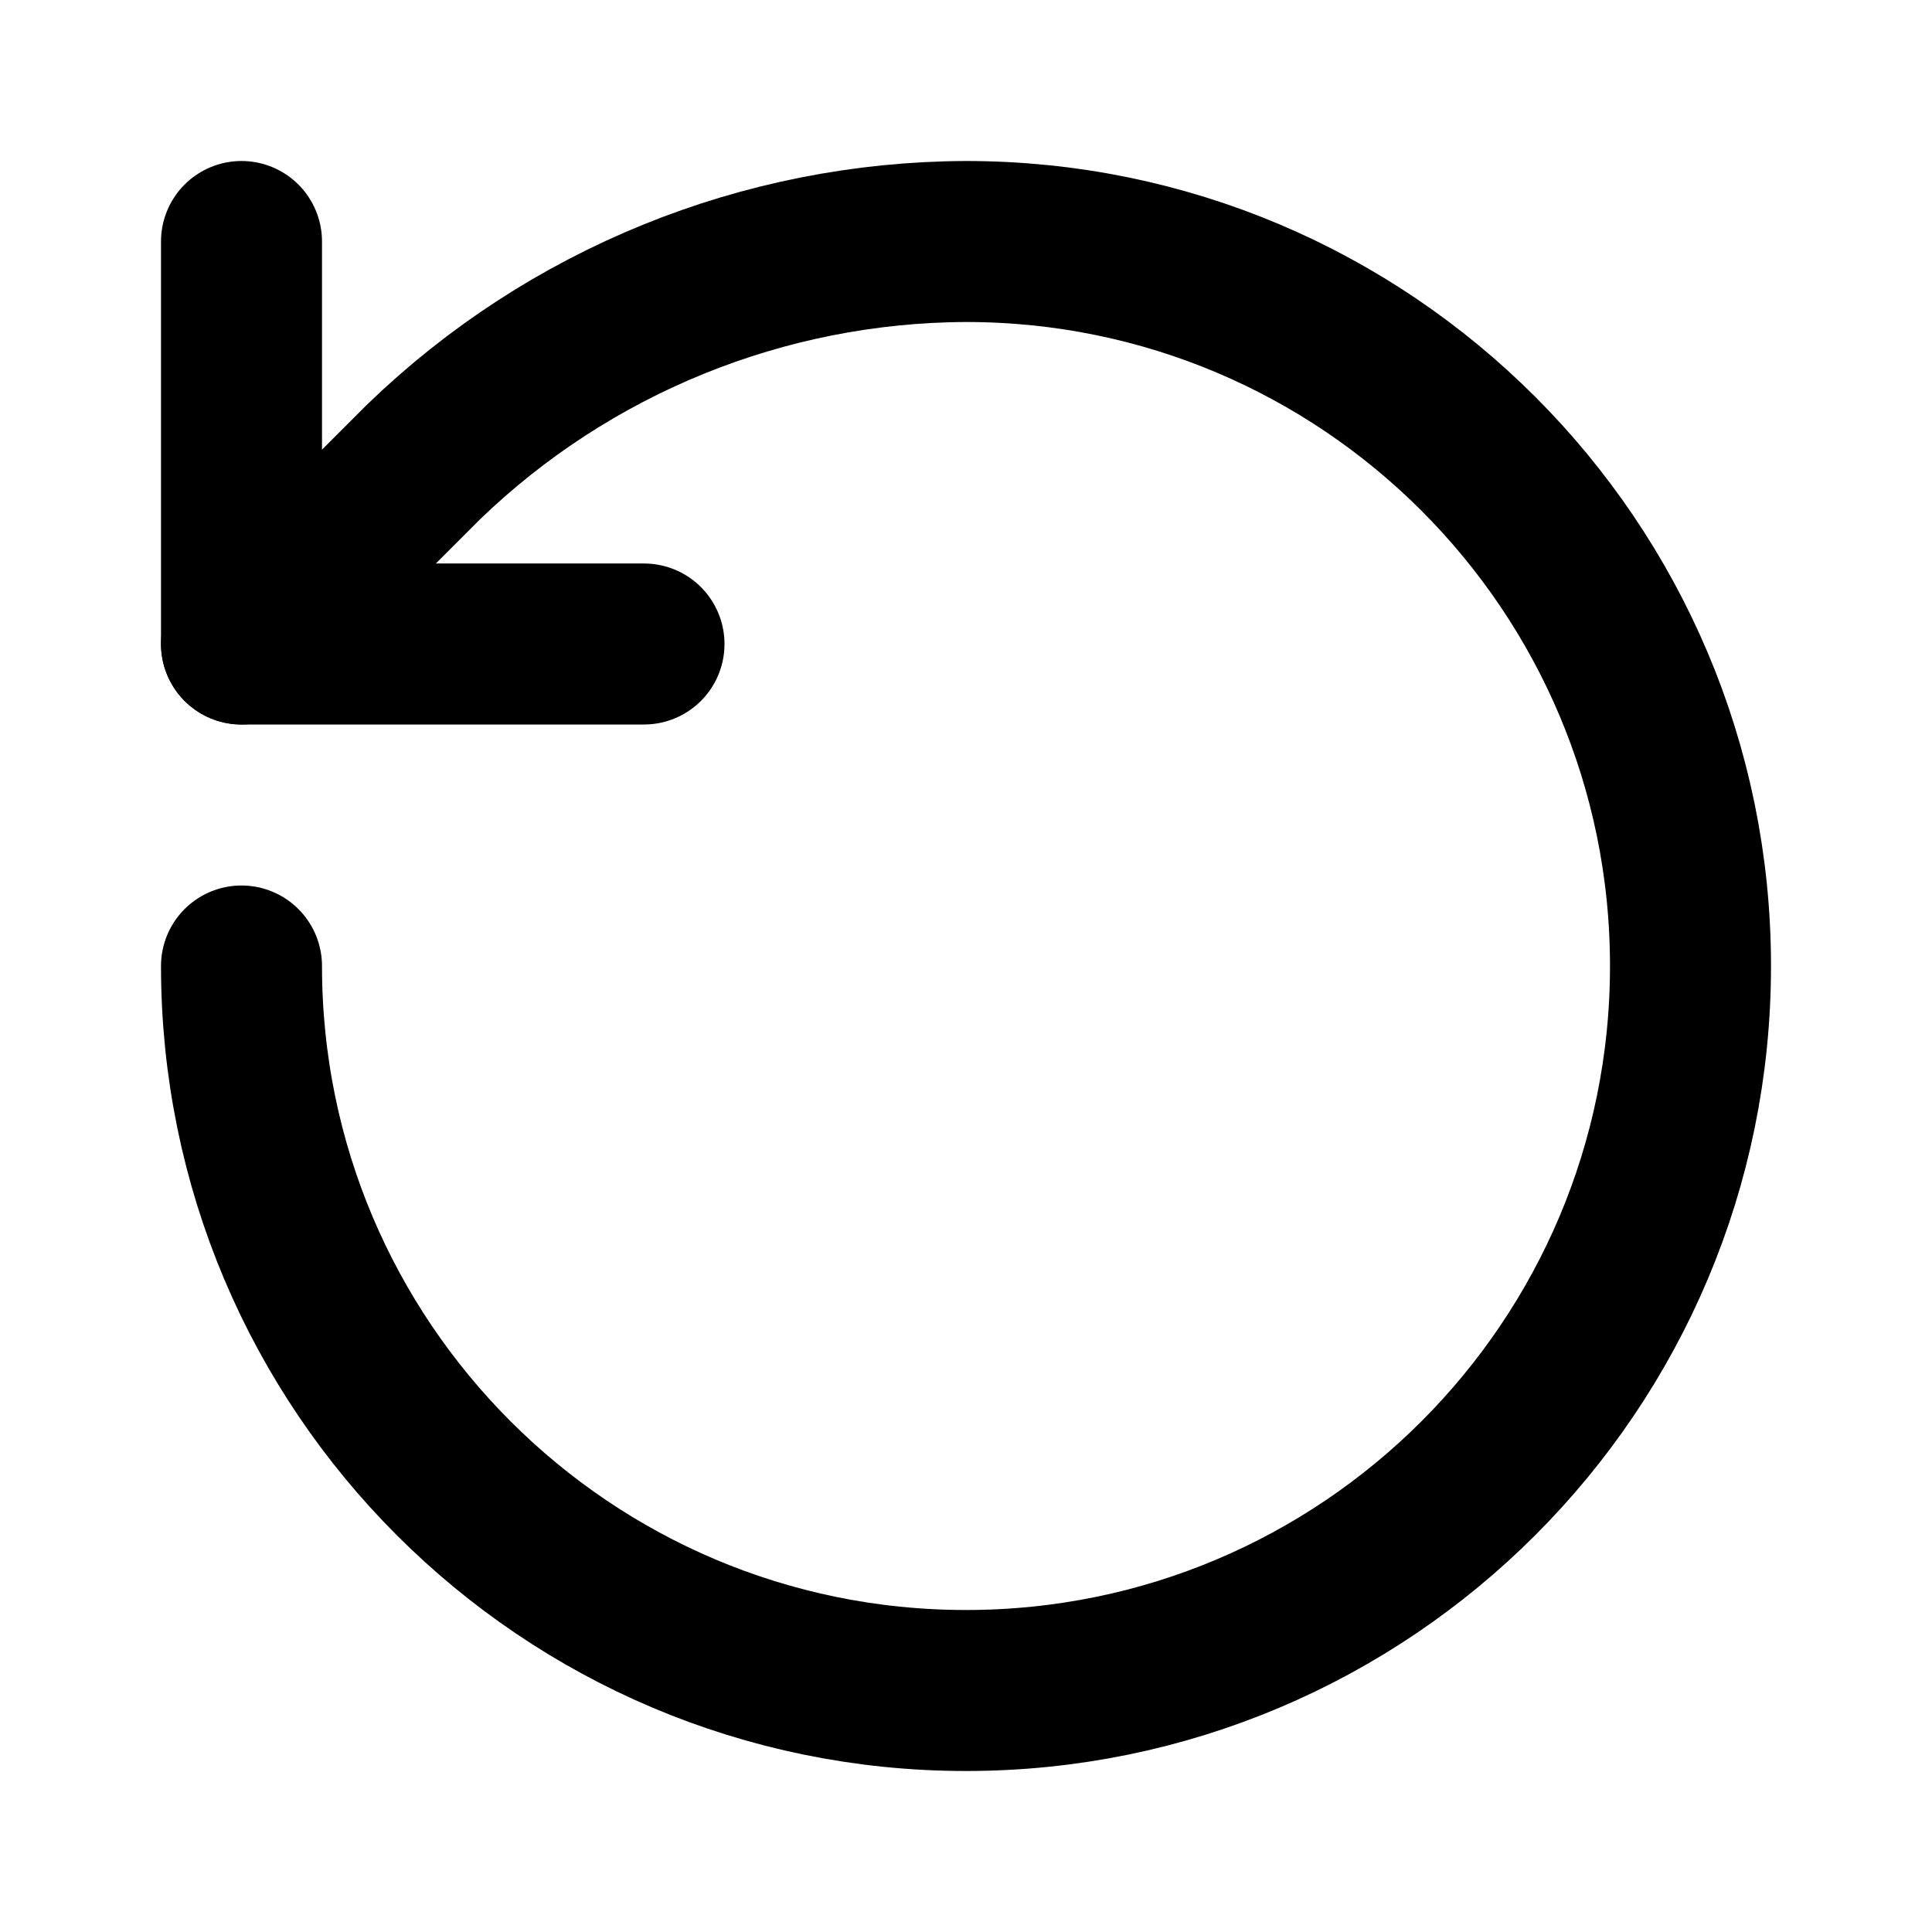
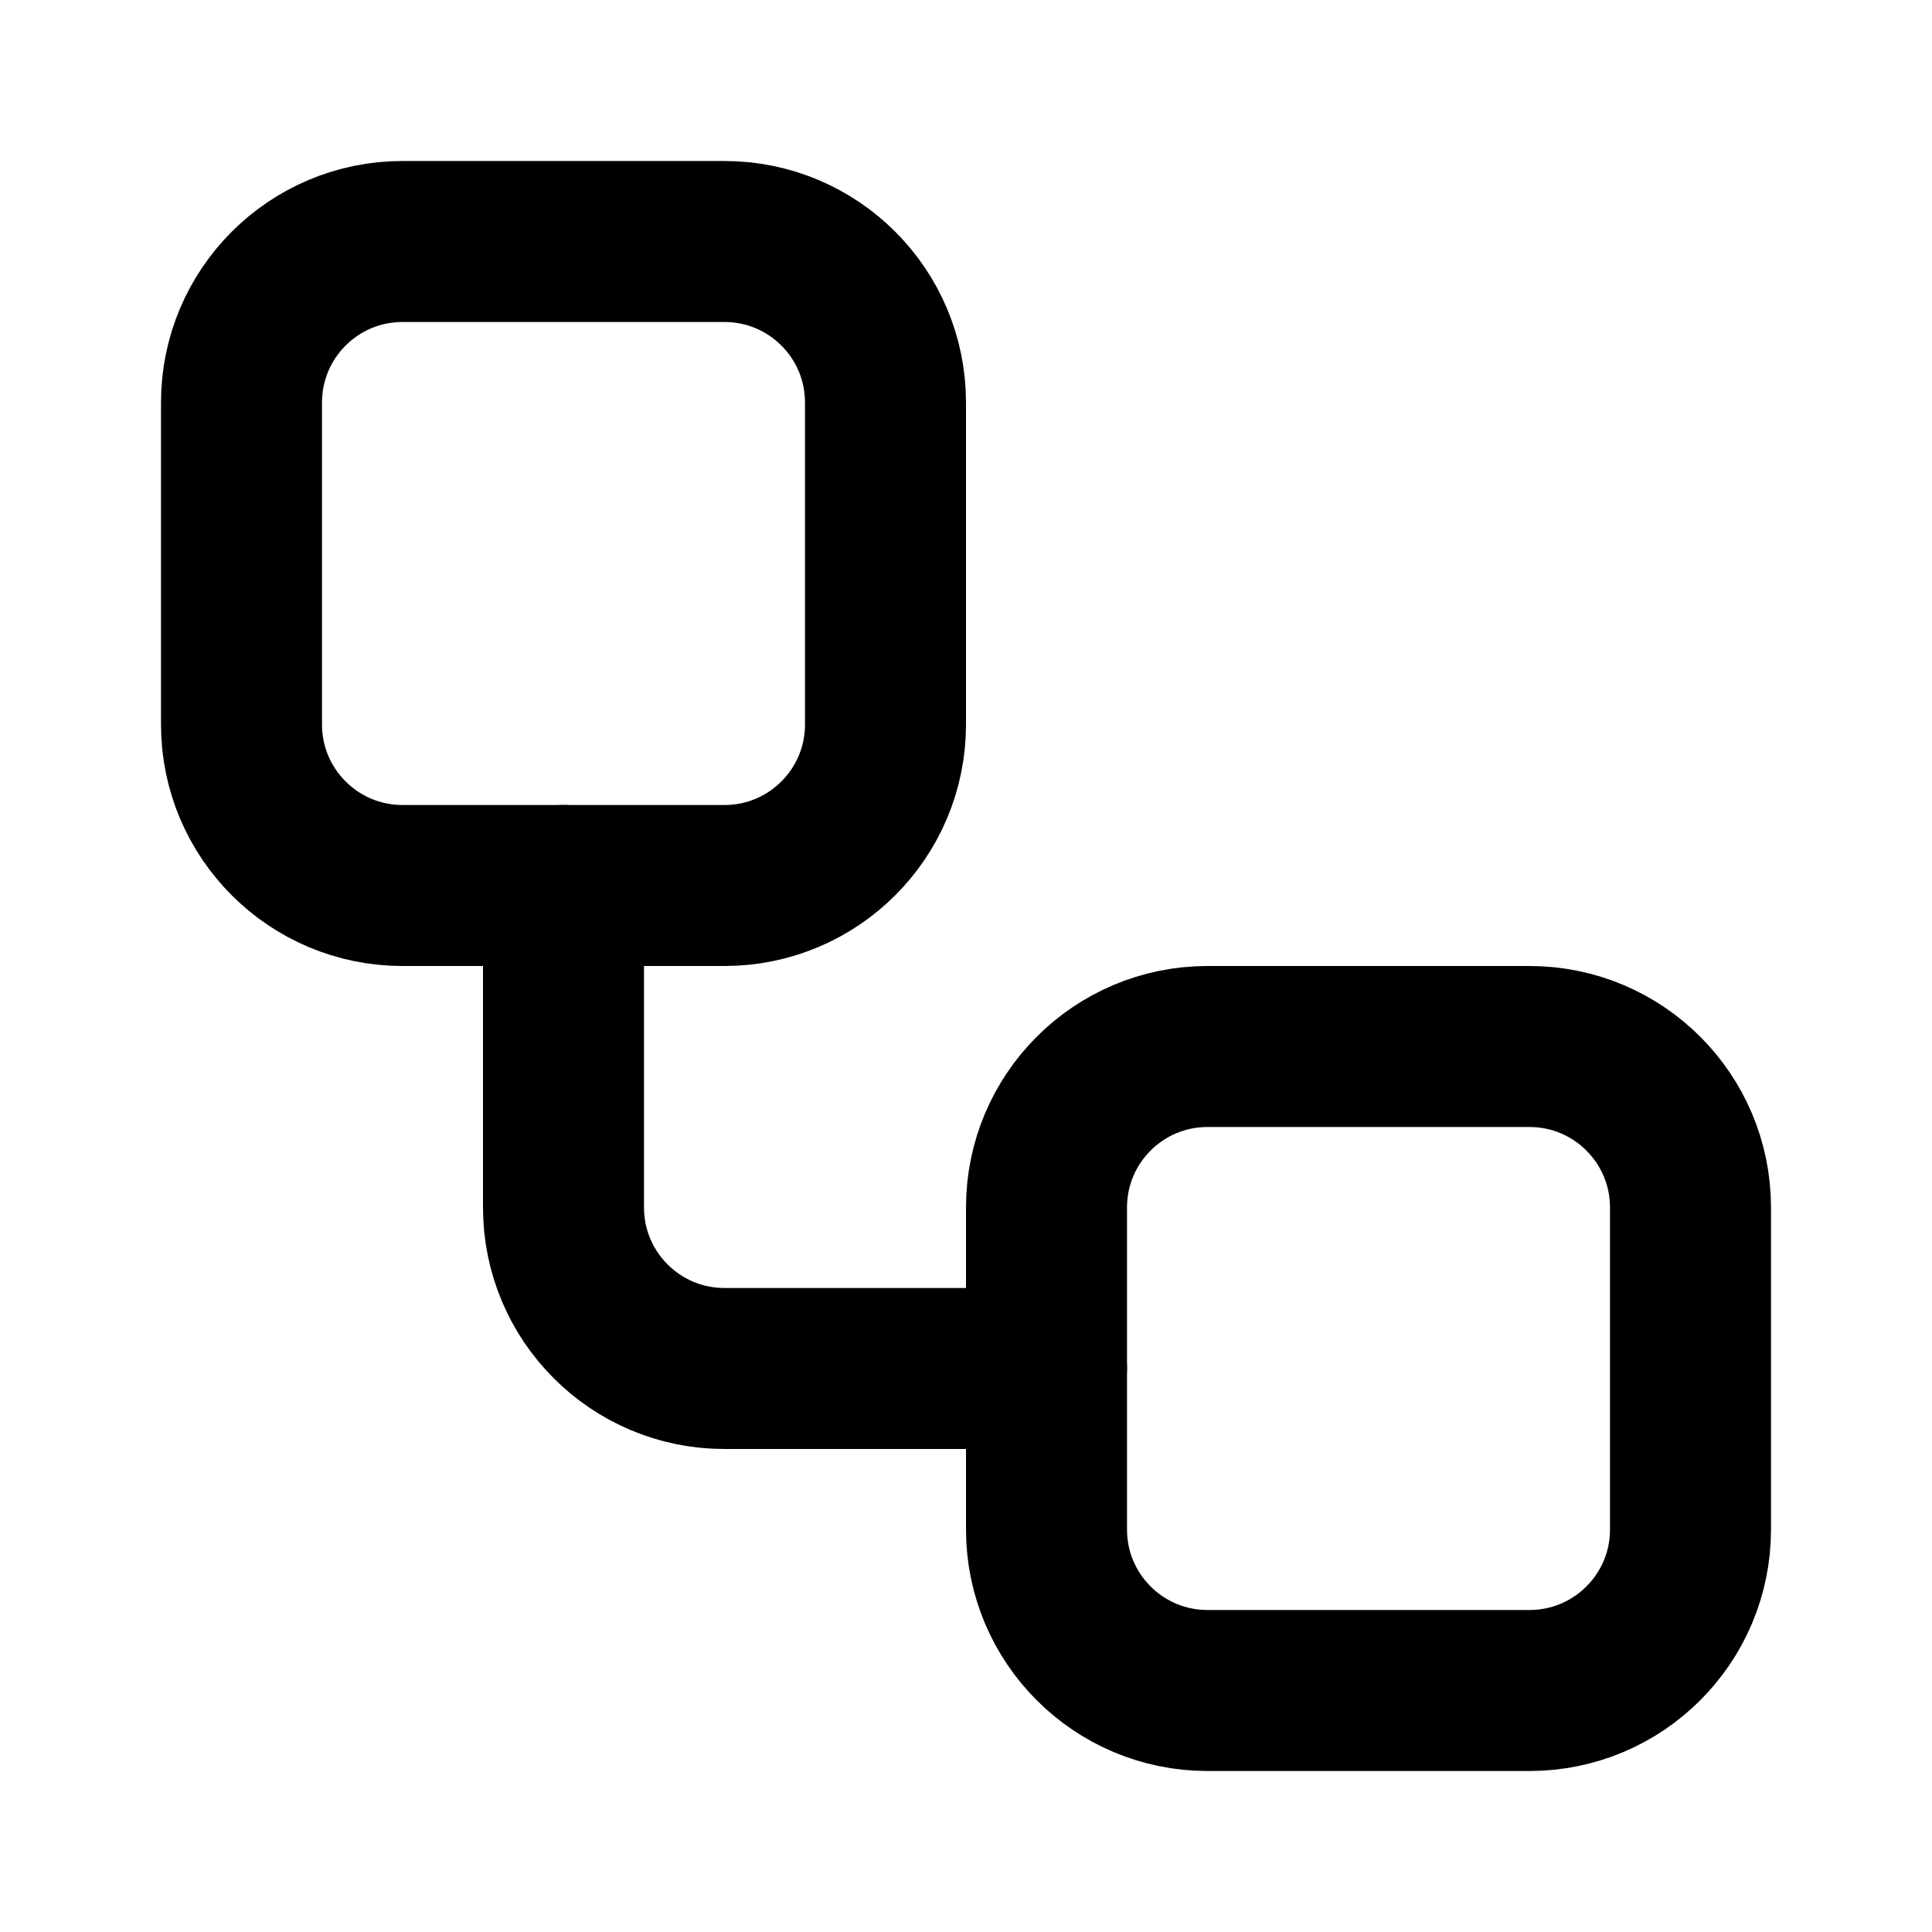
- <svg xmlns="http://www.w3.org/2000/svg" class="lucide lucide-rotate-ccw" width="24" height="24" viewBox="0 0 24 24" fill="none" stroke="currentColor" stroke-width="2" stroke-linecap="round" stroke-linejoin="round">
-   <path d="M3 12a9 9 0 1 0 9-9 9.75 9.75 0 0 0-6.74 2.74L3 8" />
-   <path d="M3 3v5h5" />
+ <svg xmlns="http://www.w3.org/2000/svg" class="lucide lucide-workflow" width="24" height="24" viewBox="0 0 24 24" fill="none" stroke="currentColor" stroke-width="2" stroke-linecap="round" stroke-linejoin="round">
+   <rect width="8" height="8" x="3" y="3" rx="2" />
+   <path d="M7 11v4a2 2 0 0 0 2 2h4" />
+   <rect width="8" height="8" x="13" y="13" rx="2" />
</svg>
